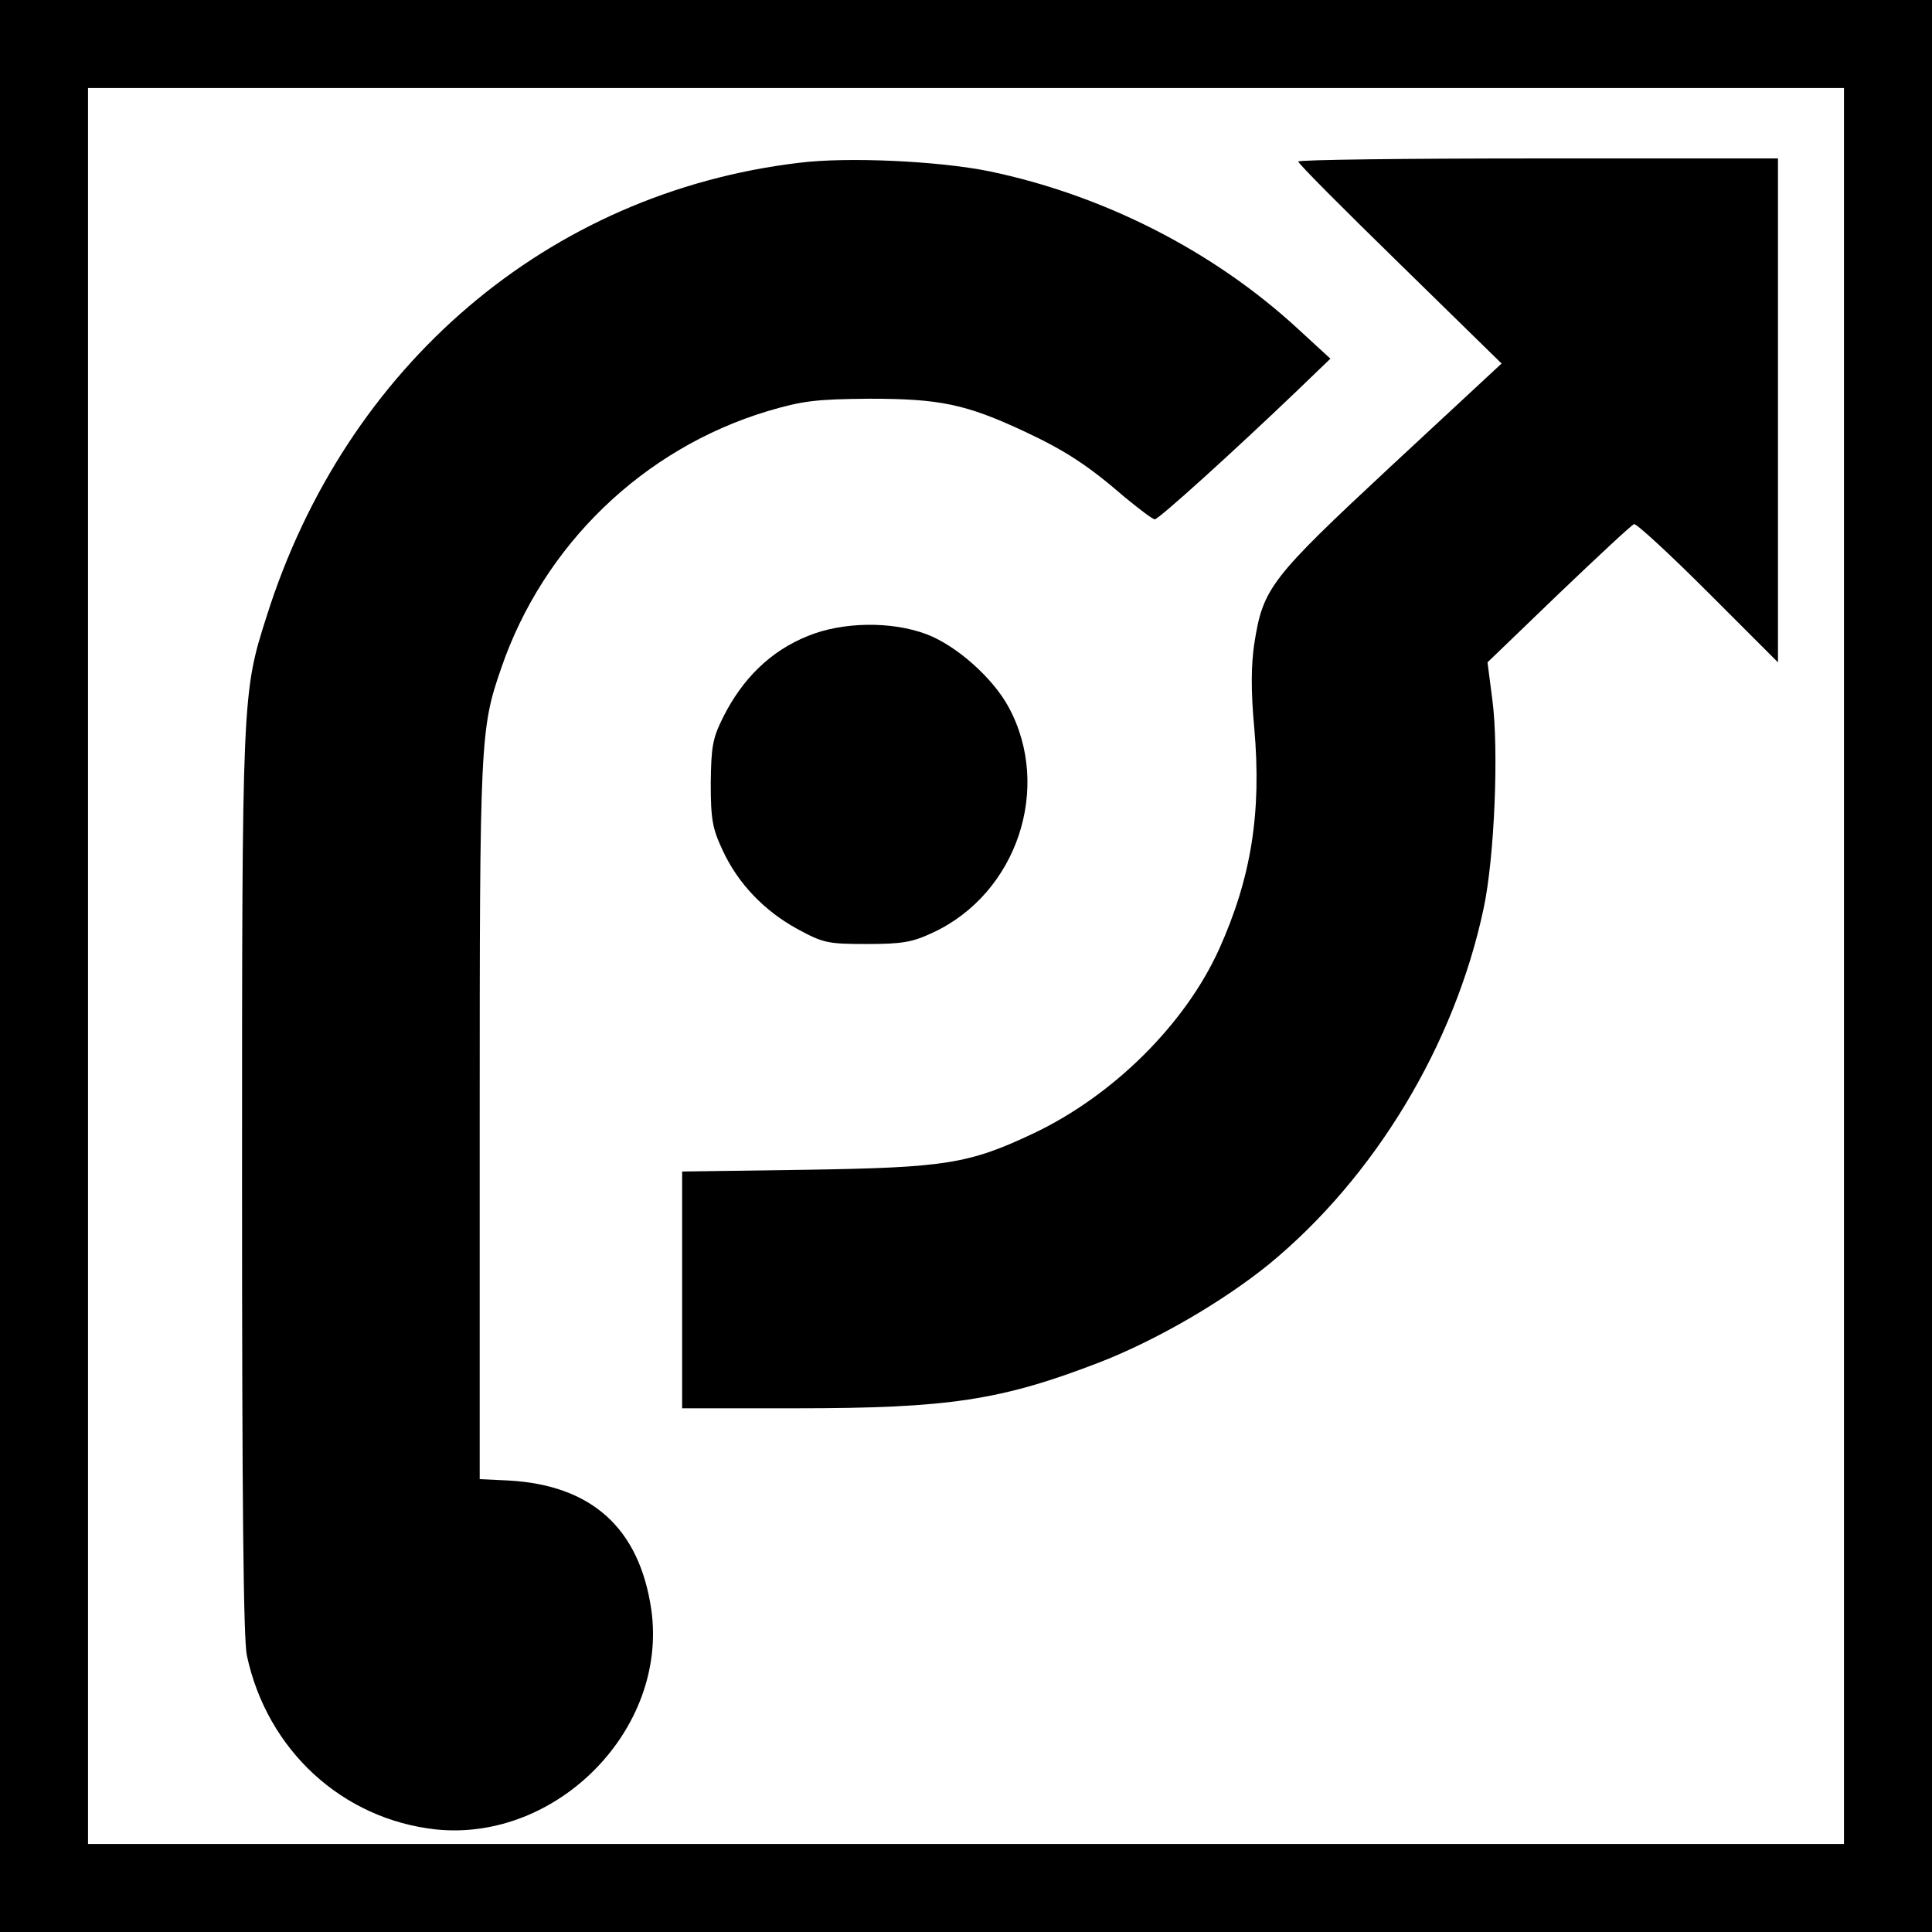
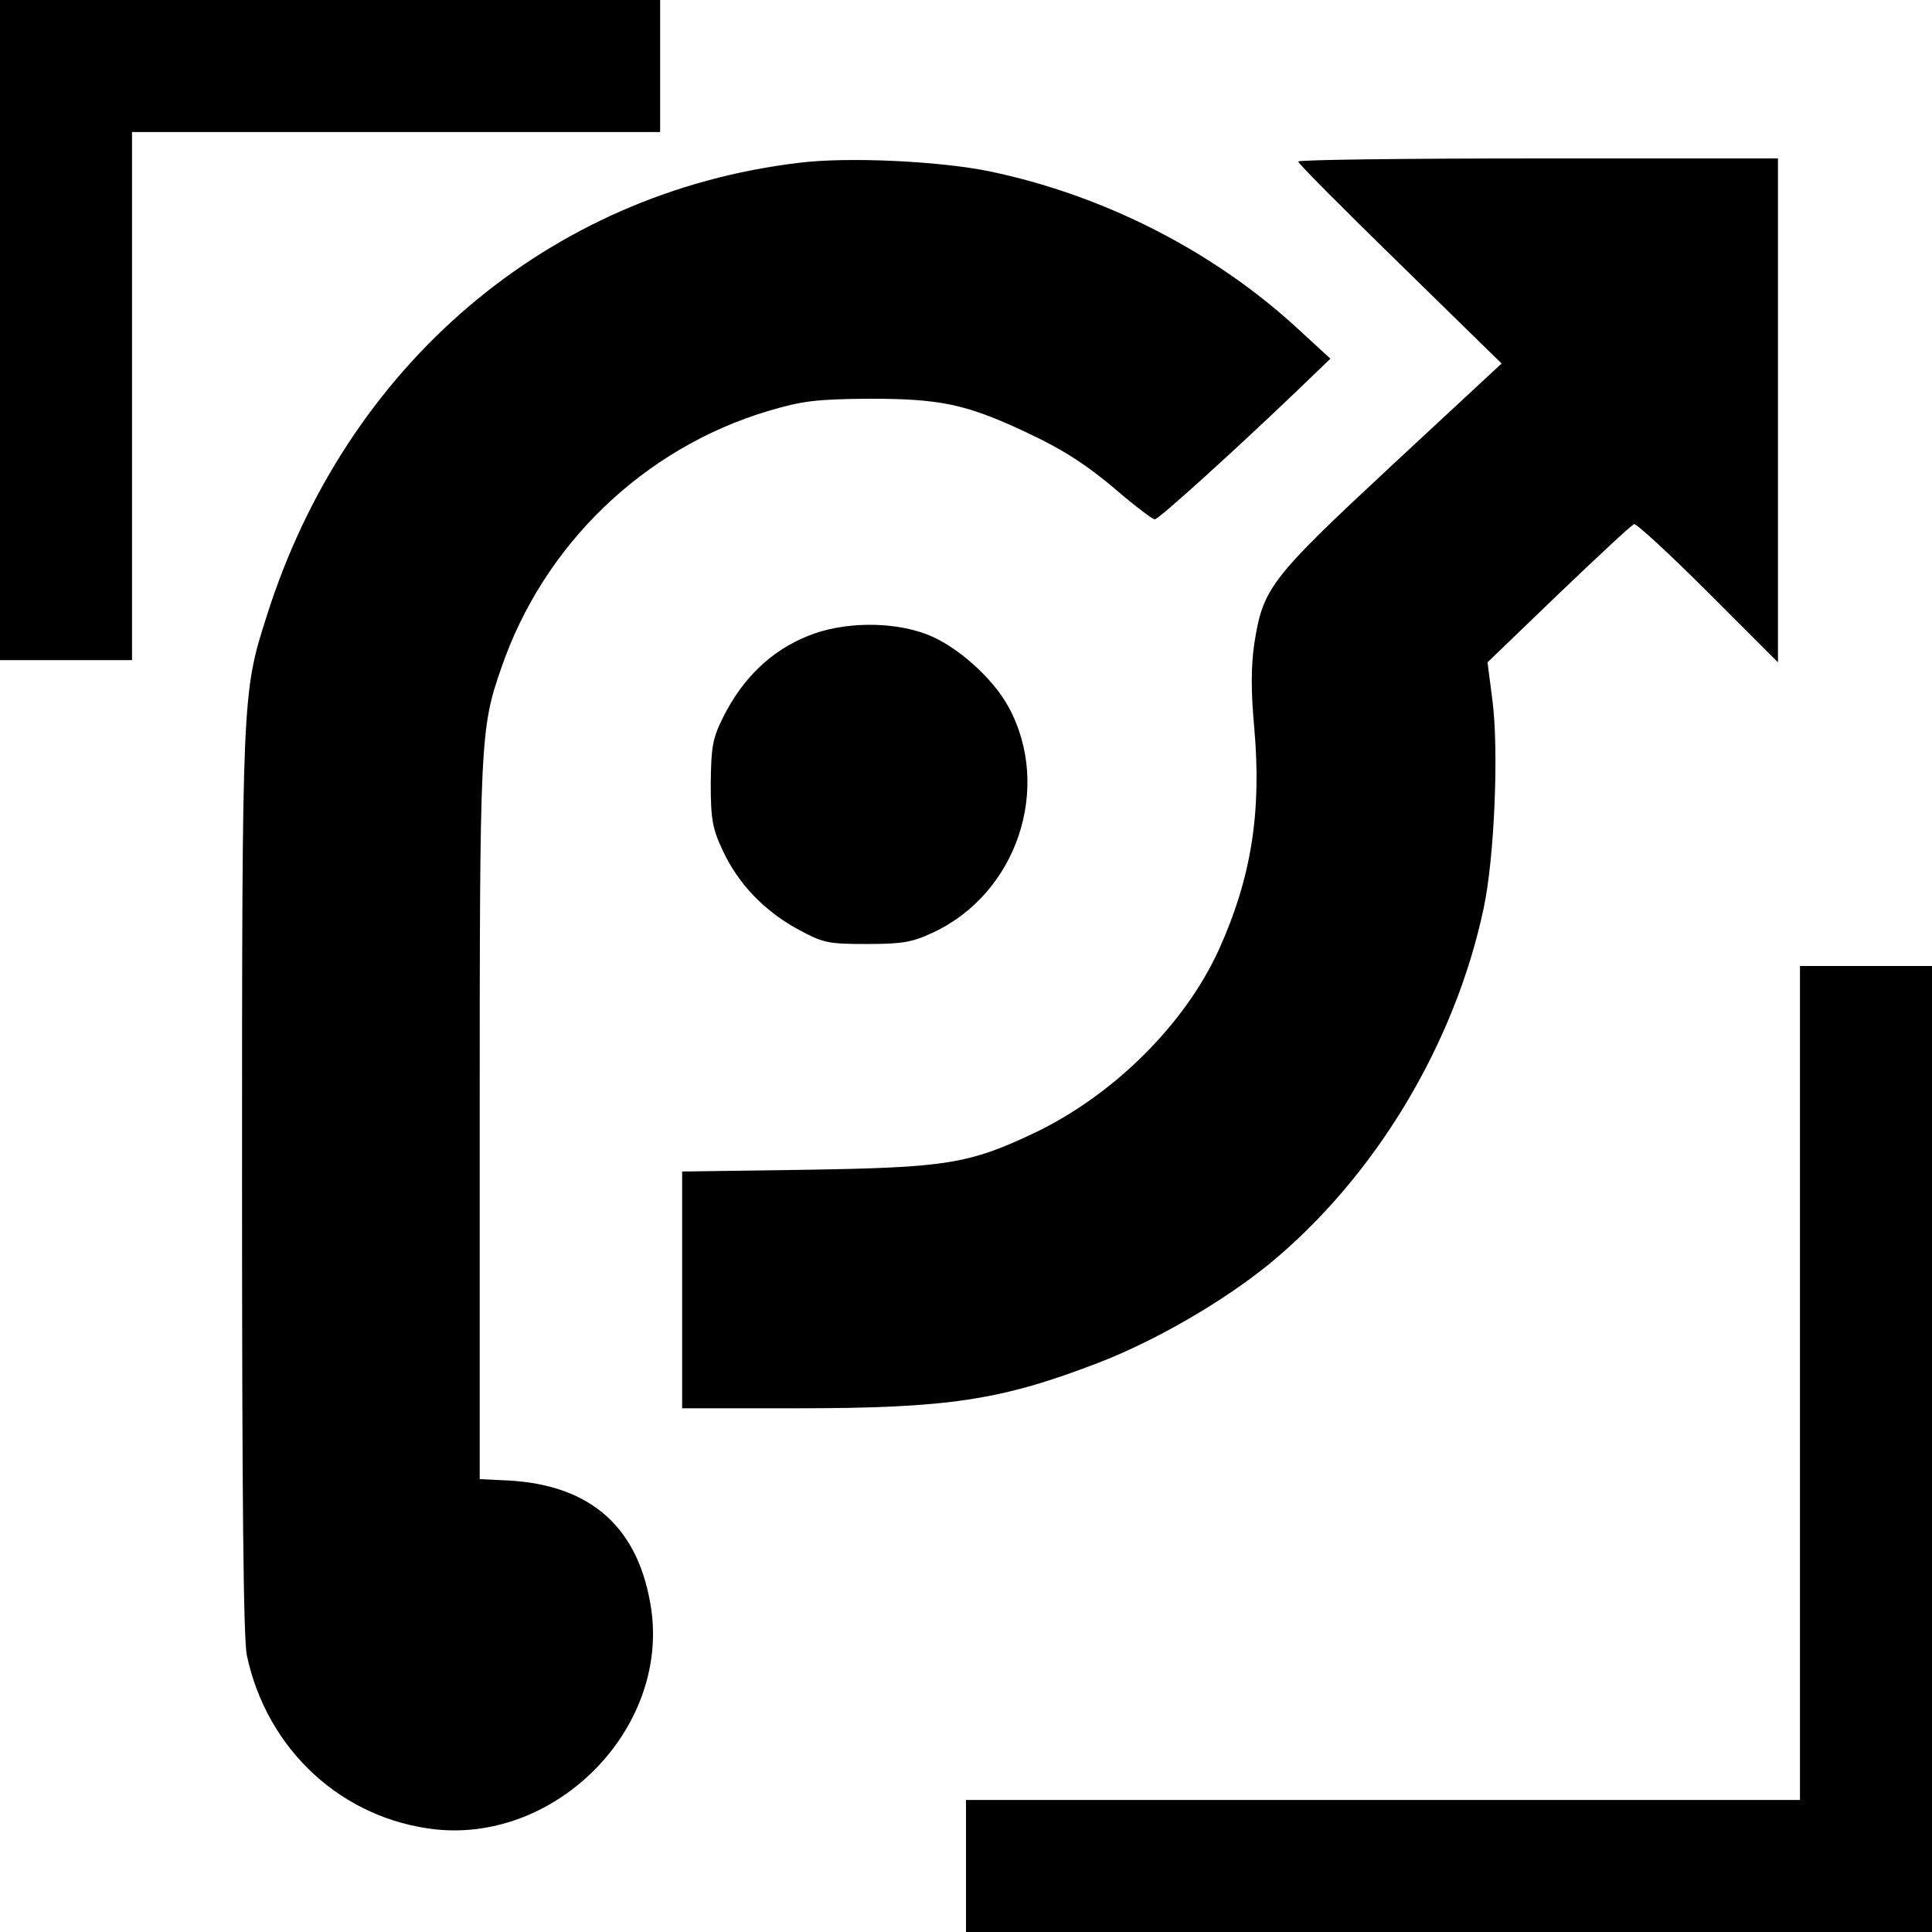
<svg xmlns="http://www.w3.org/2000/svg" version="1.0" width="439pt" height="439pt" viewBox="0 0 439 439" preserveAspectRatio="xMidYMid meet">
  <g transform="translate(0,439) scale(0.1,-0.1)" fill="#000000" stroke="none">
-     <path d="M0 2195 l0 -2195 2195 0 2195 0 0 2195 0 2195 -2195 0 -2195 0 0 -2195z m4190 0 l0 -1995 -1995 0 -1995 0 0 1995 0 1995 1995 0 1995 0 0 -1995z" />
+     <path d="M0 4390 H1500 V4090 H0 Z" />
+     <path d="M0 4390 V2890 H300 V4390 Z" />
+     <path d="M4390 0 H2195 V300 H4390 Z" />
+     <path d="M4390 0 V2195 H4090 V0 Z" />
    <path d="M1815 4020 c-569 -68 -1029 -460 -1209 -1030 -56 -175 -56 -179 -56 -1287 0 -722 3 -1038 11 -1075 46 -215 217 -372 430 -395 275 -28 527 228 489 499 -27 186 -136 284 -326 294 l-64 3 0 815 c0 865 1 890 49 1028 96 280 323 499 606 584 78 23 108 27 230 28 160 0 219 -12 352 -74 92 -43 145 -77 229 -150 33 -27 63 -50 68 -50 9 0 182 157 320 289 l79 76 -74 68 c-192 177 -442 304 -702 358 -114 23 -321 33 -432 19z" />
    <path d="M2950 4023 c0 -5 104 -109 231 -233 l231 -226 -251 -233 c-276 -257 -291 -277 -311 -404 -7 -48 -8 -105 0 -191 17 -193 -7 -341 -80 -503 -77 -170 -240 -332 -421 -418 -148 -70 -201 -78 -516 -83 l-283 -4 0 -269 0 -269 258 0 c348 0 467 18 692 105 128 50 278 137 383 222 240 197 422 498 488 808 25 116 35 362 20 475 l-11 85 161 155 c89 85 166 157 172 159 5 2 81 -68 168 -155 l159 -159 0 573 0 572 -545 0 c-300 0 -545 -3 -545 -7z" />
    <path d="M1836 2945 c-85 -34 -149 -97 -193 -185 -24 -48 -27 -67 -28 -150 0 -82 4 -103 27 -152 35 -76 95 -138 170 -179 59 -32 69 -34 158 -34 81 0 103 4 150 26 191 89 271 329 172 512 -36 67 -120 141 -187 166 -80 30 -191 28 -269 -4z" />
  </g>
</svg>
